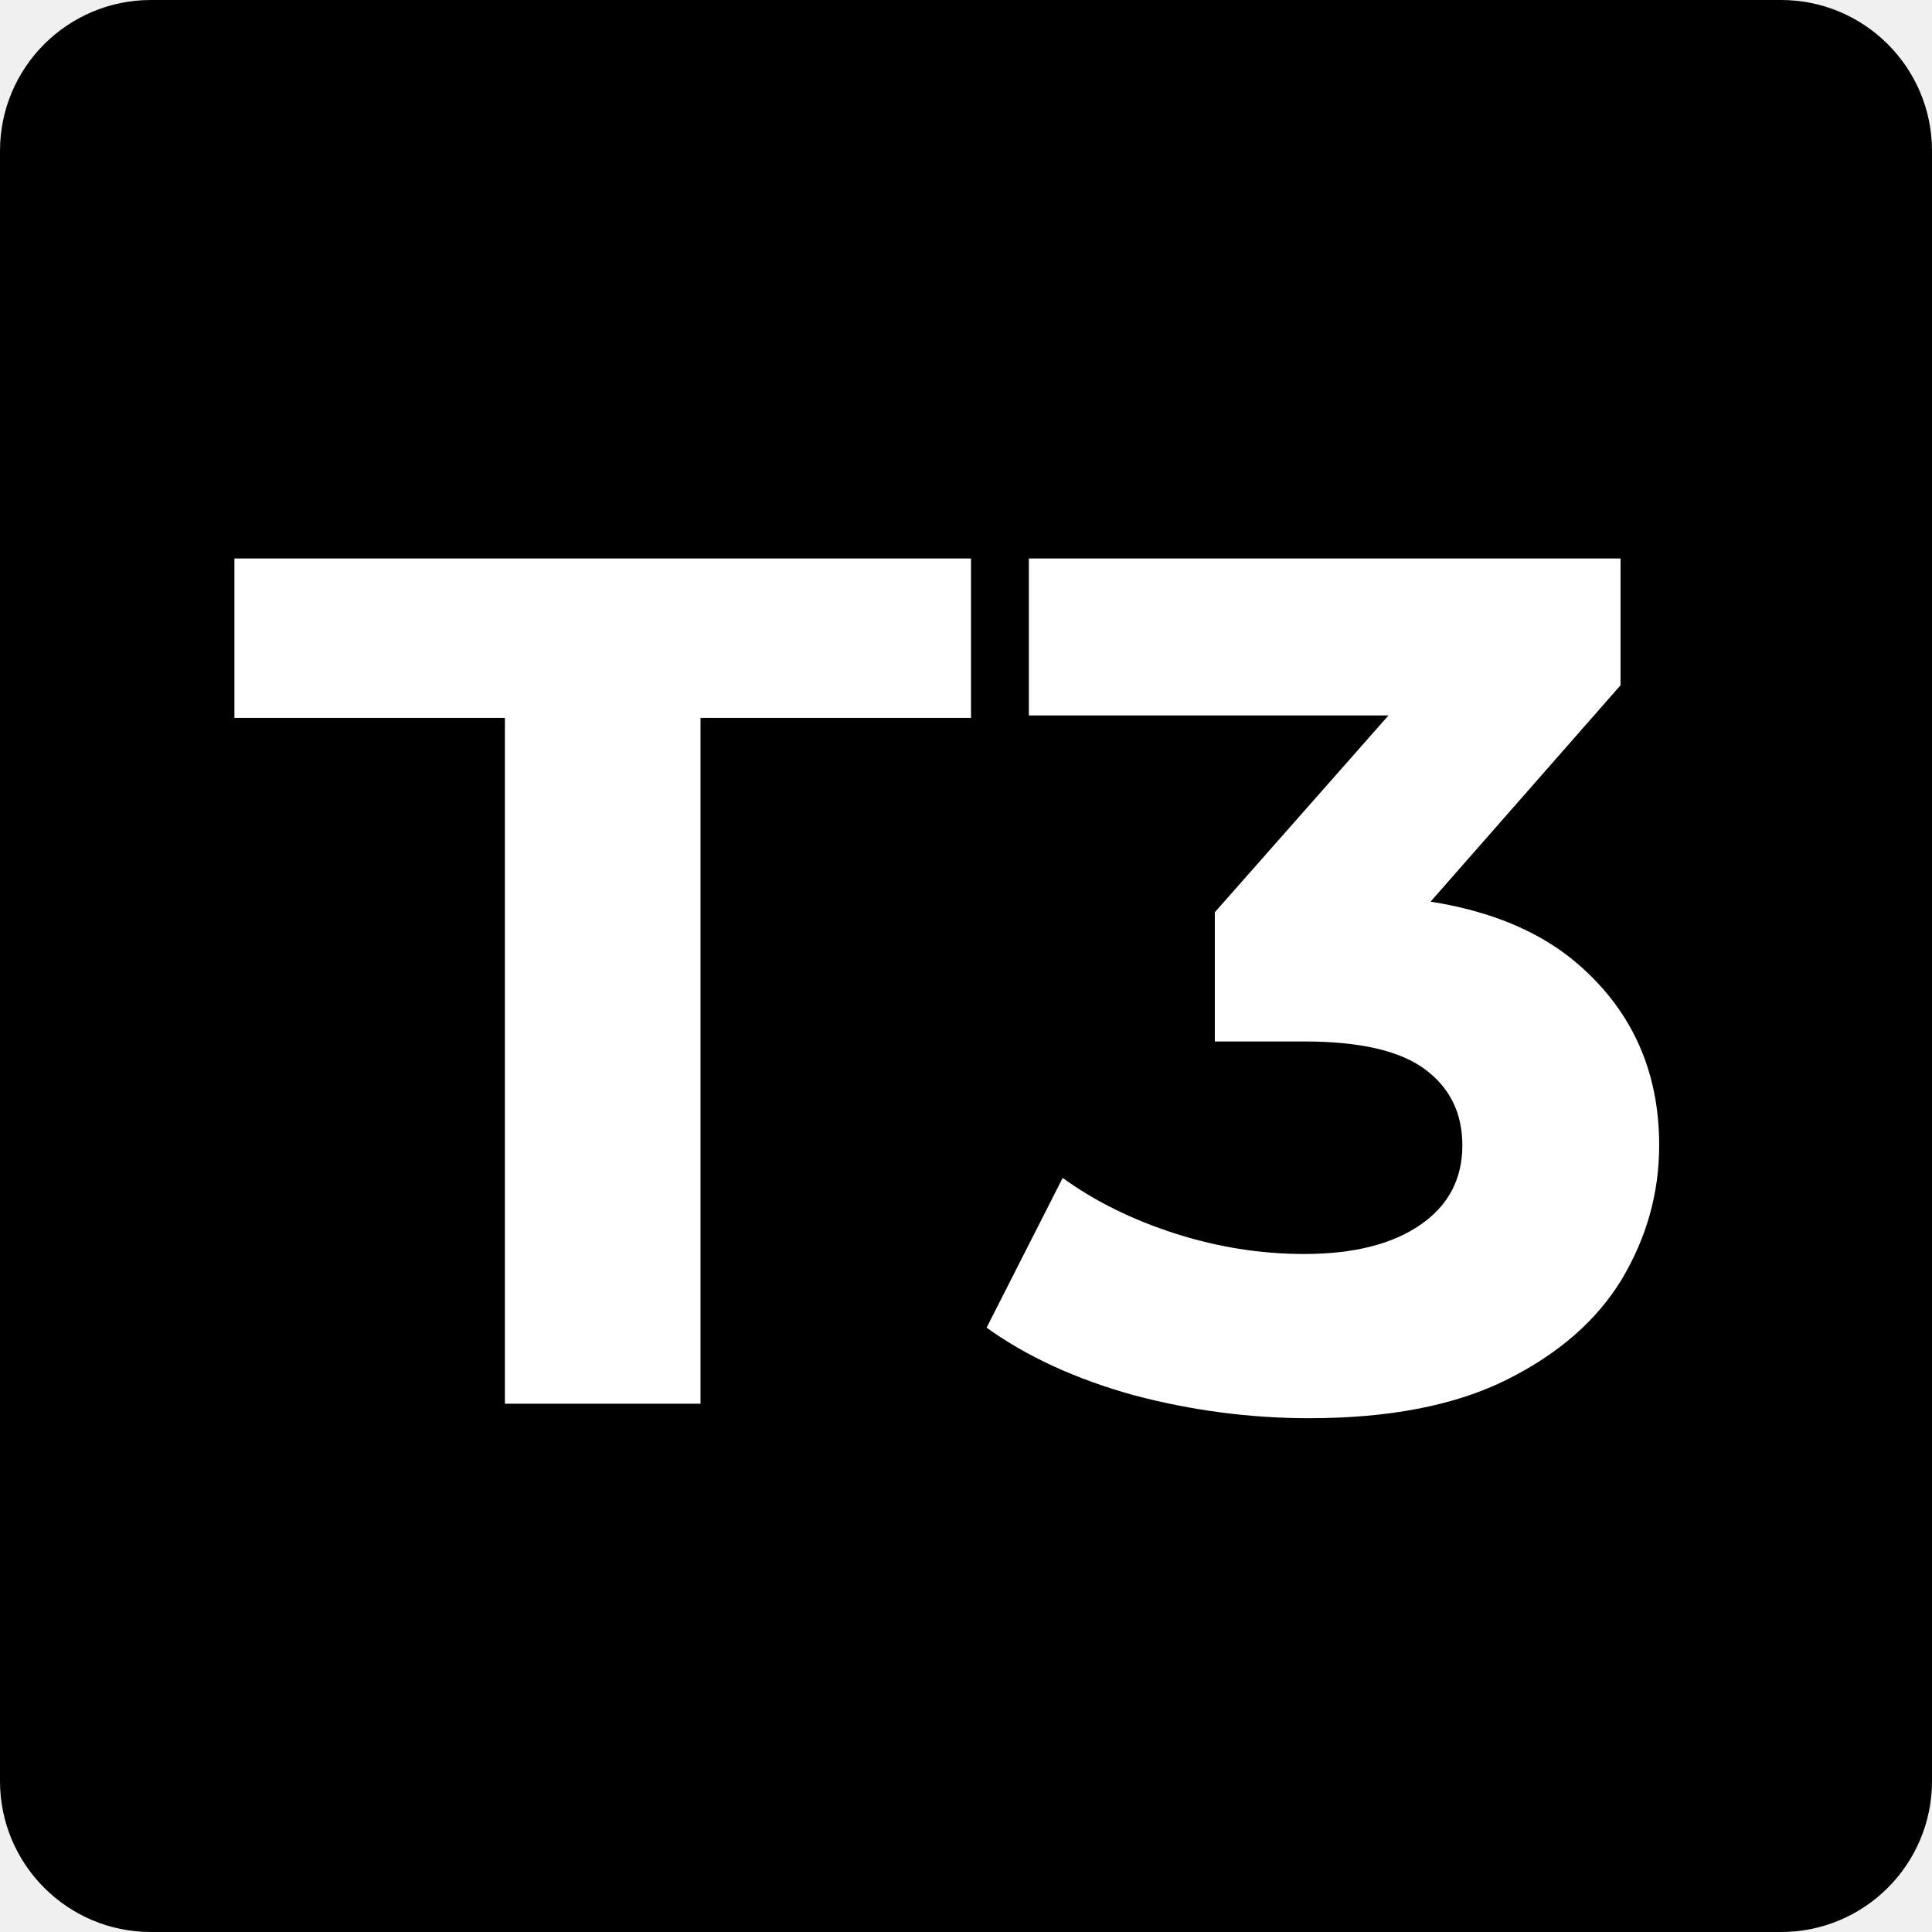
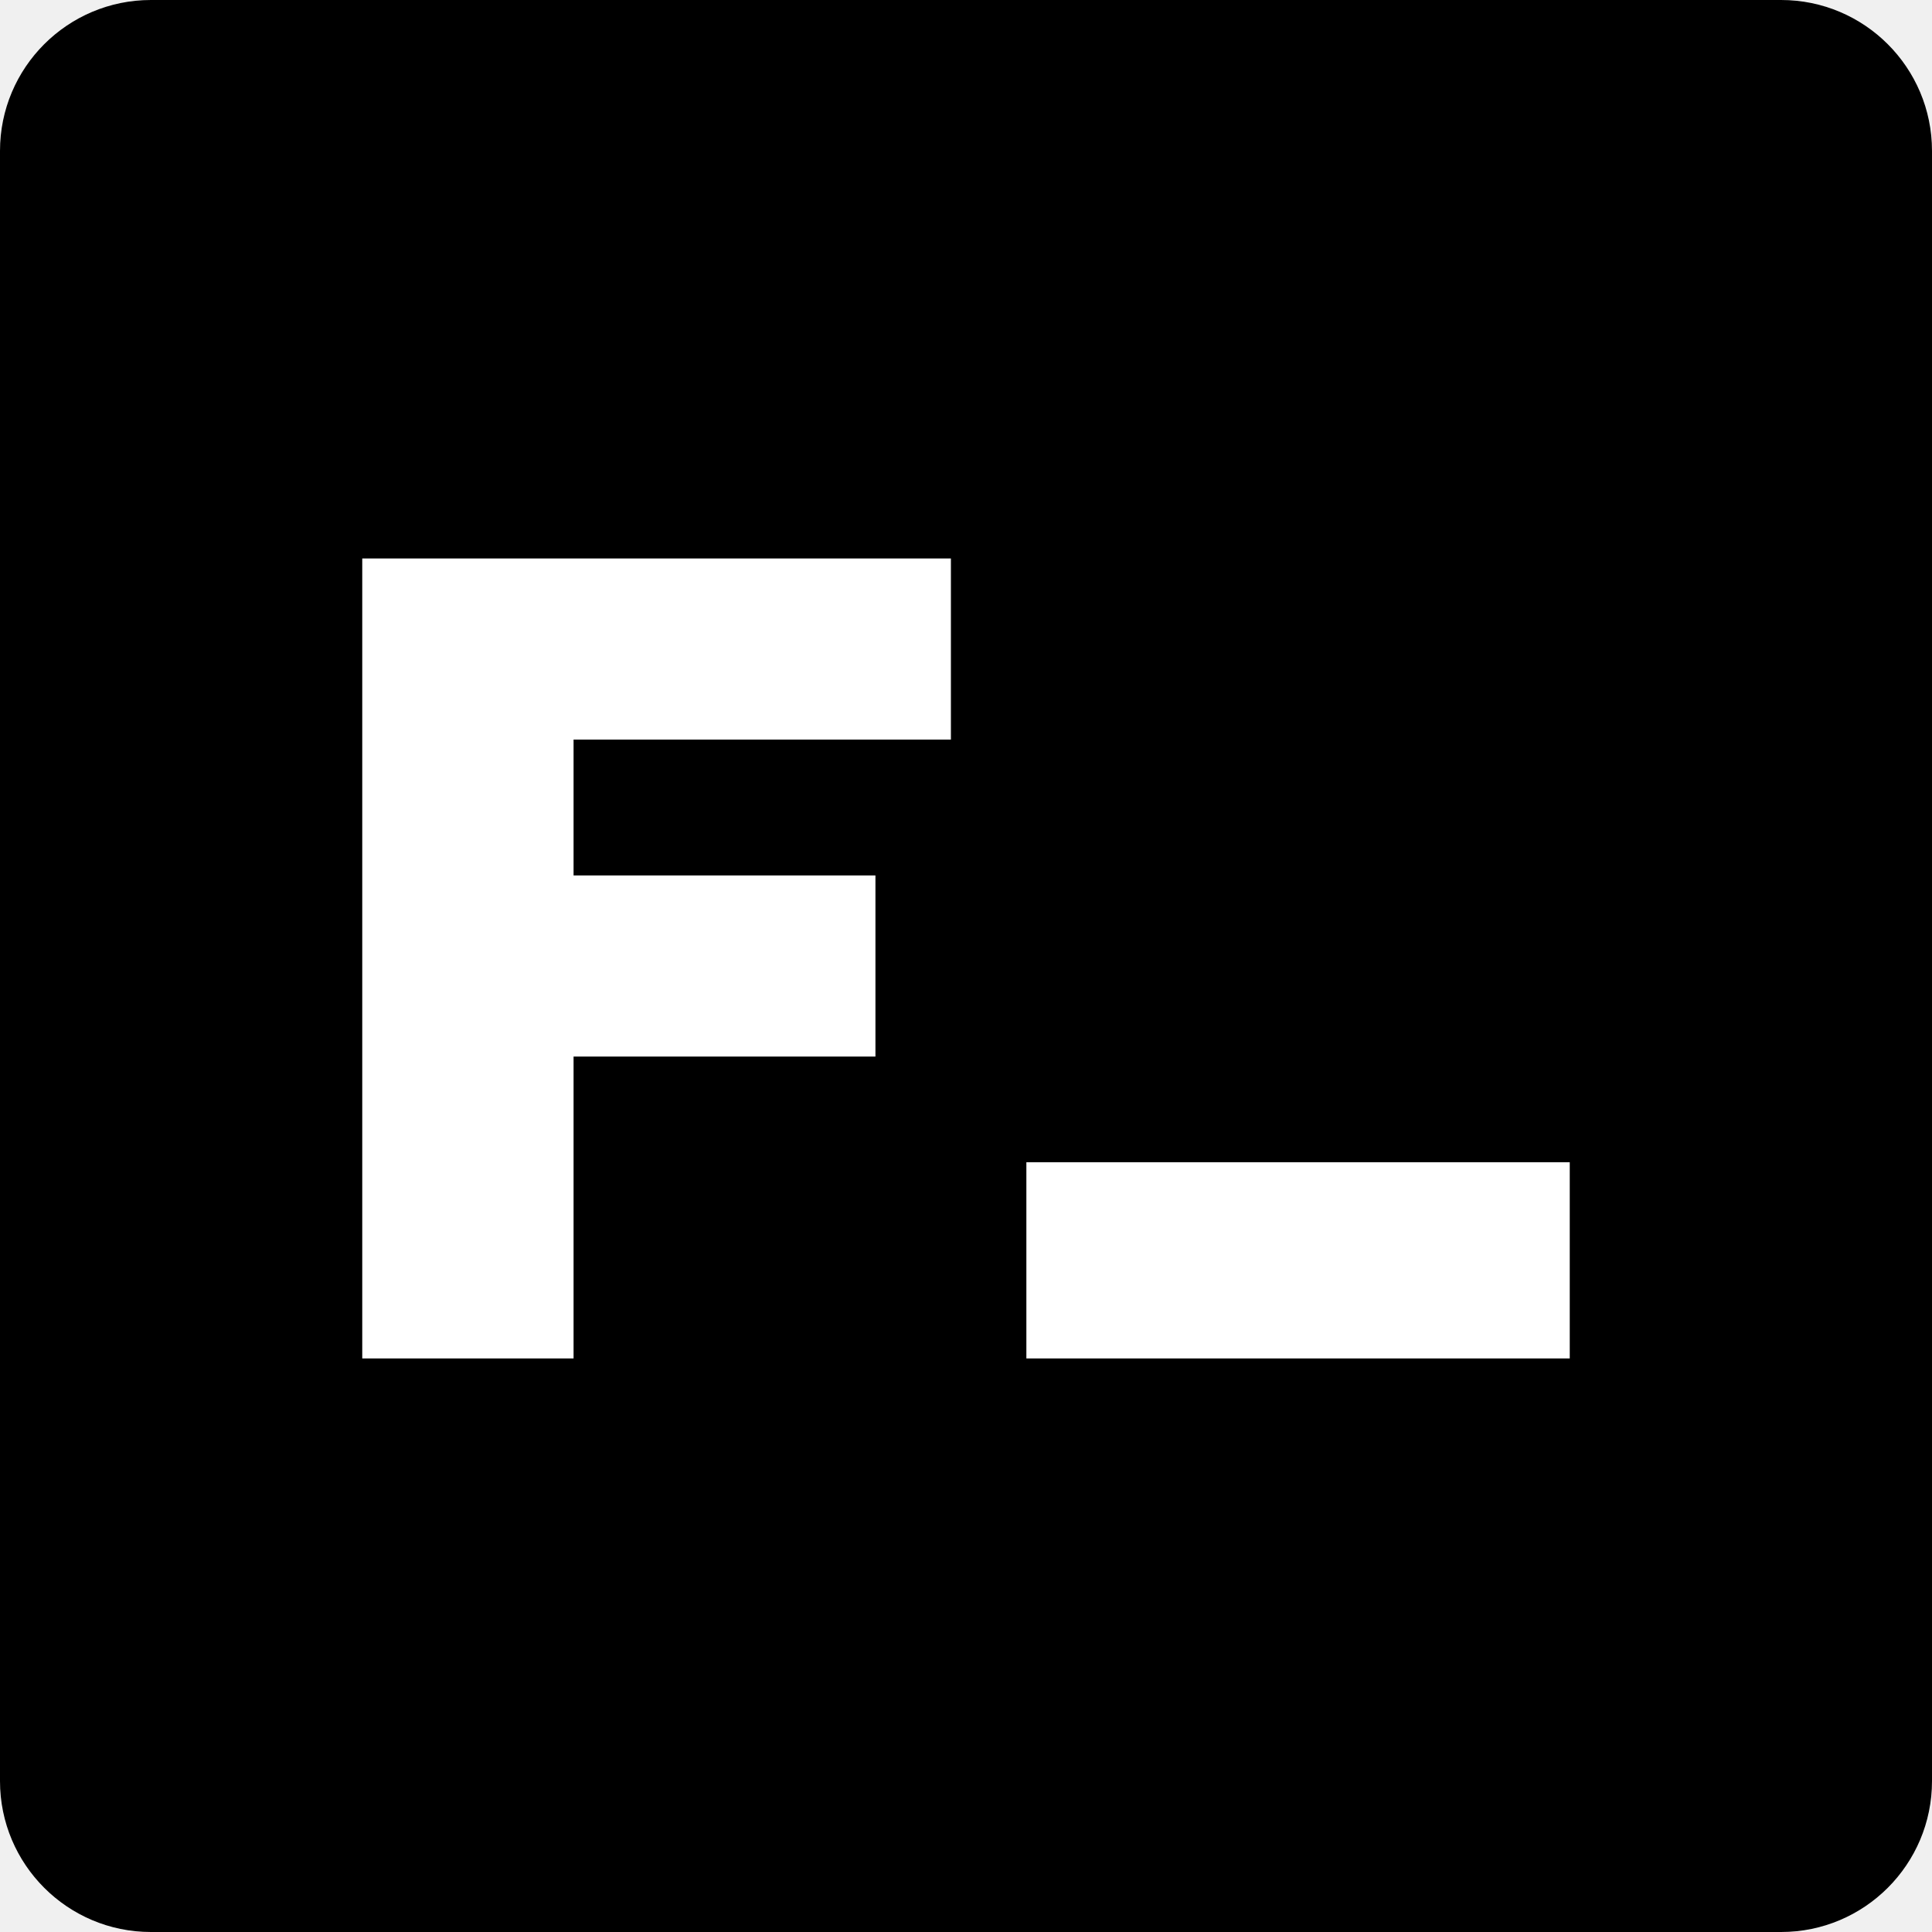
<svg xmlns="http://www.w3.org/2000/svg" width="128" height="128" viewBox="0 0 128 128" fill="none">
  <path d="M0 10C0 4.477 4.477 0 10 0H118C123.523 0 128 4.477 128 10V118C128 123.523 123.523 128 118 128H10C4.477 128 0 123.523 0 118V10Z" fill="black" />
-   <path d="M33.451 93V47.56H15.531V37H64.331V47.56H46.411V93H33.451ZM86.725 93.96C82.832 93.96 78.965 93.453 75.125 92.44C71.285 91.373 68.032 89.88 65.365 87.96L70.405 78.04C72.539 79.587 75.019 80.813 77.845 81.72C80.672 82.627 83.525 83.08 86.405 83.08C89.659 83.08 92.219 82.44 94.085 81.16C95.952 79.88 96.885 78.12 96.885 75.88C96.885 73.747 96.059 72.067 94.405 70.84C92.752 69.613 90.085 69 86.405 69H80.485V60.44L96.085 42.76L97.525 47.4H68.165V37H107.365V45.4L91.845 63.08L85.285 59.32H89.045C95.925 59.32 101.125 60.867 104.645 63.96C108.165 67.053 109.925 71.027 109.925 75.88C109.925 79.027 109.099 81.987 107.445 84.76C105.792 87.48 103.259 89.693 99.845 91.4C96.432 93.107 92.059 93.96 86.725 93.96Z" fill="white" />
+   <path d="M24 90V37H63V49H38V58H58V70H38V90H24ZM68 77H104V90H68Z" fill="white" />
</svg>
